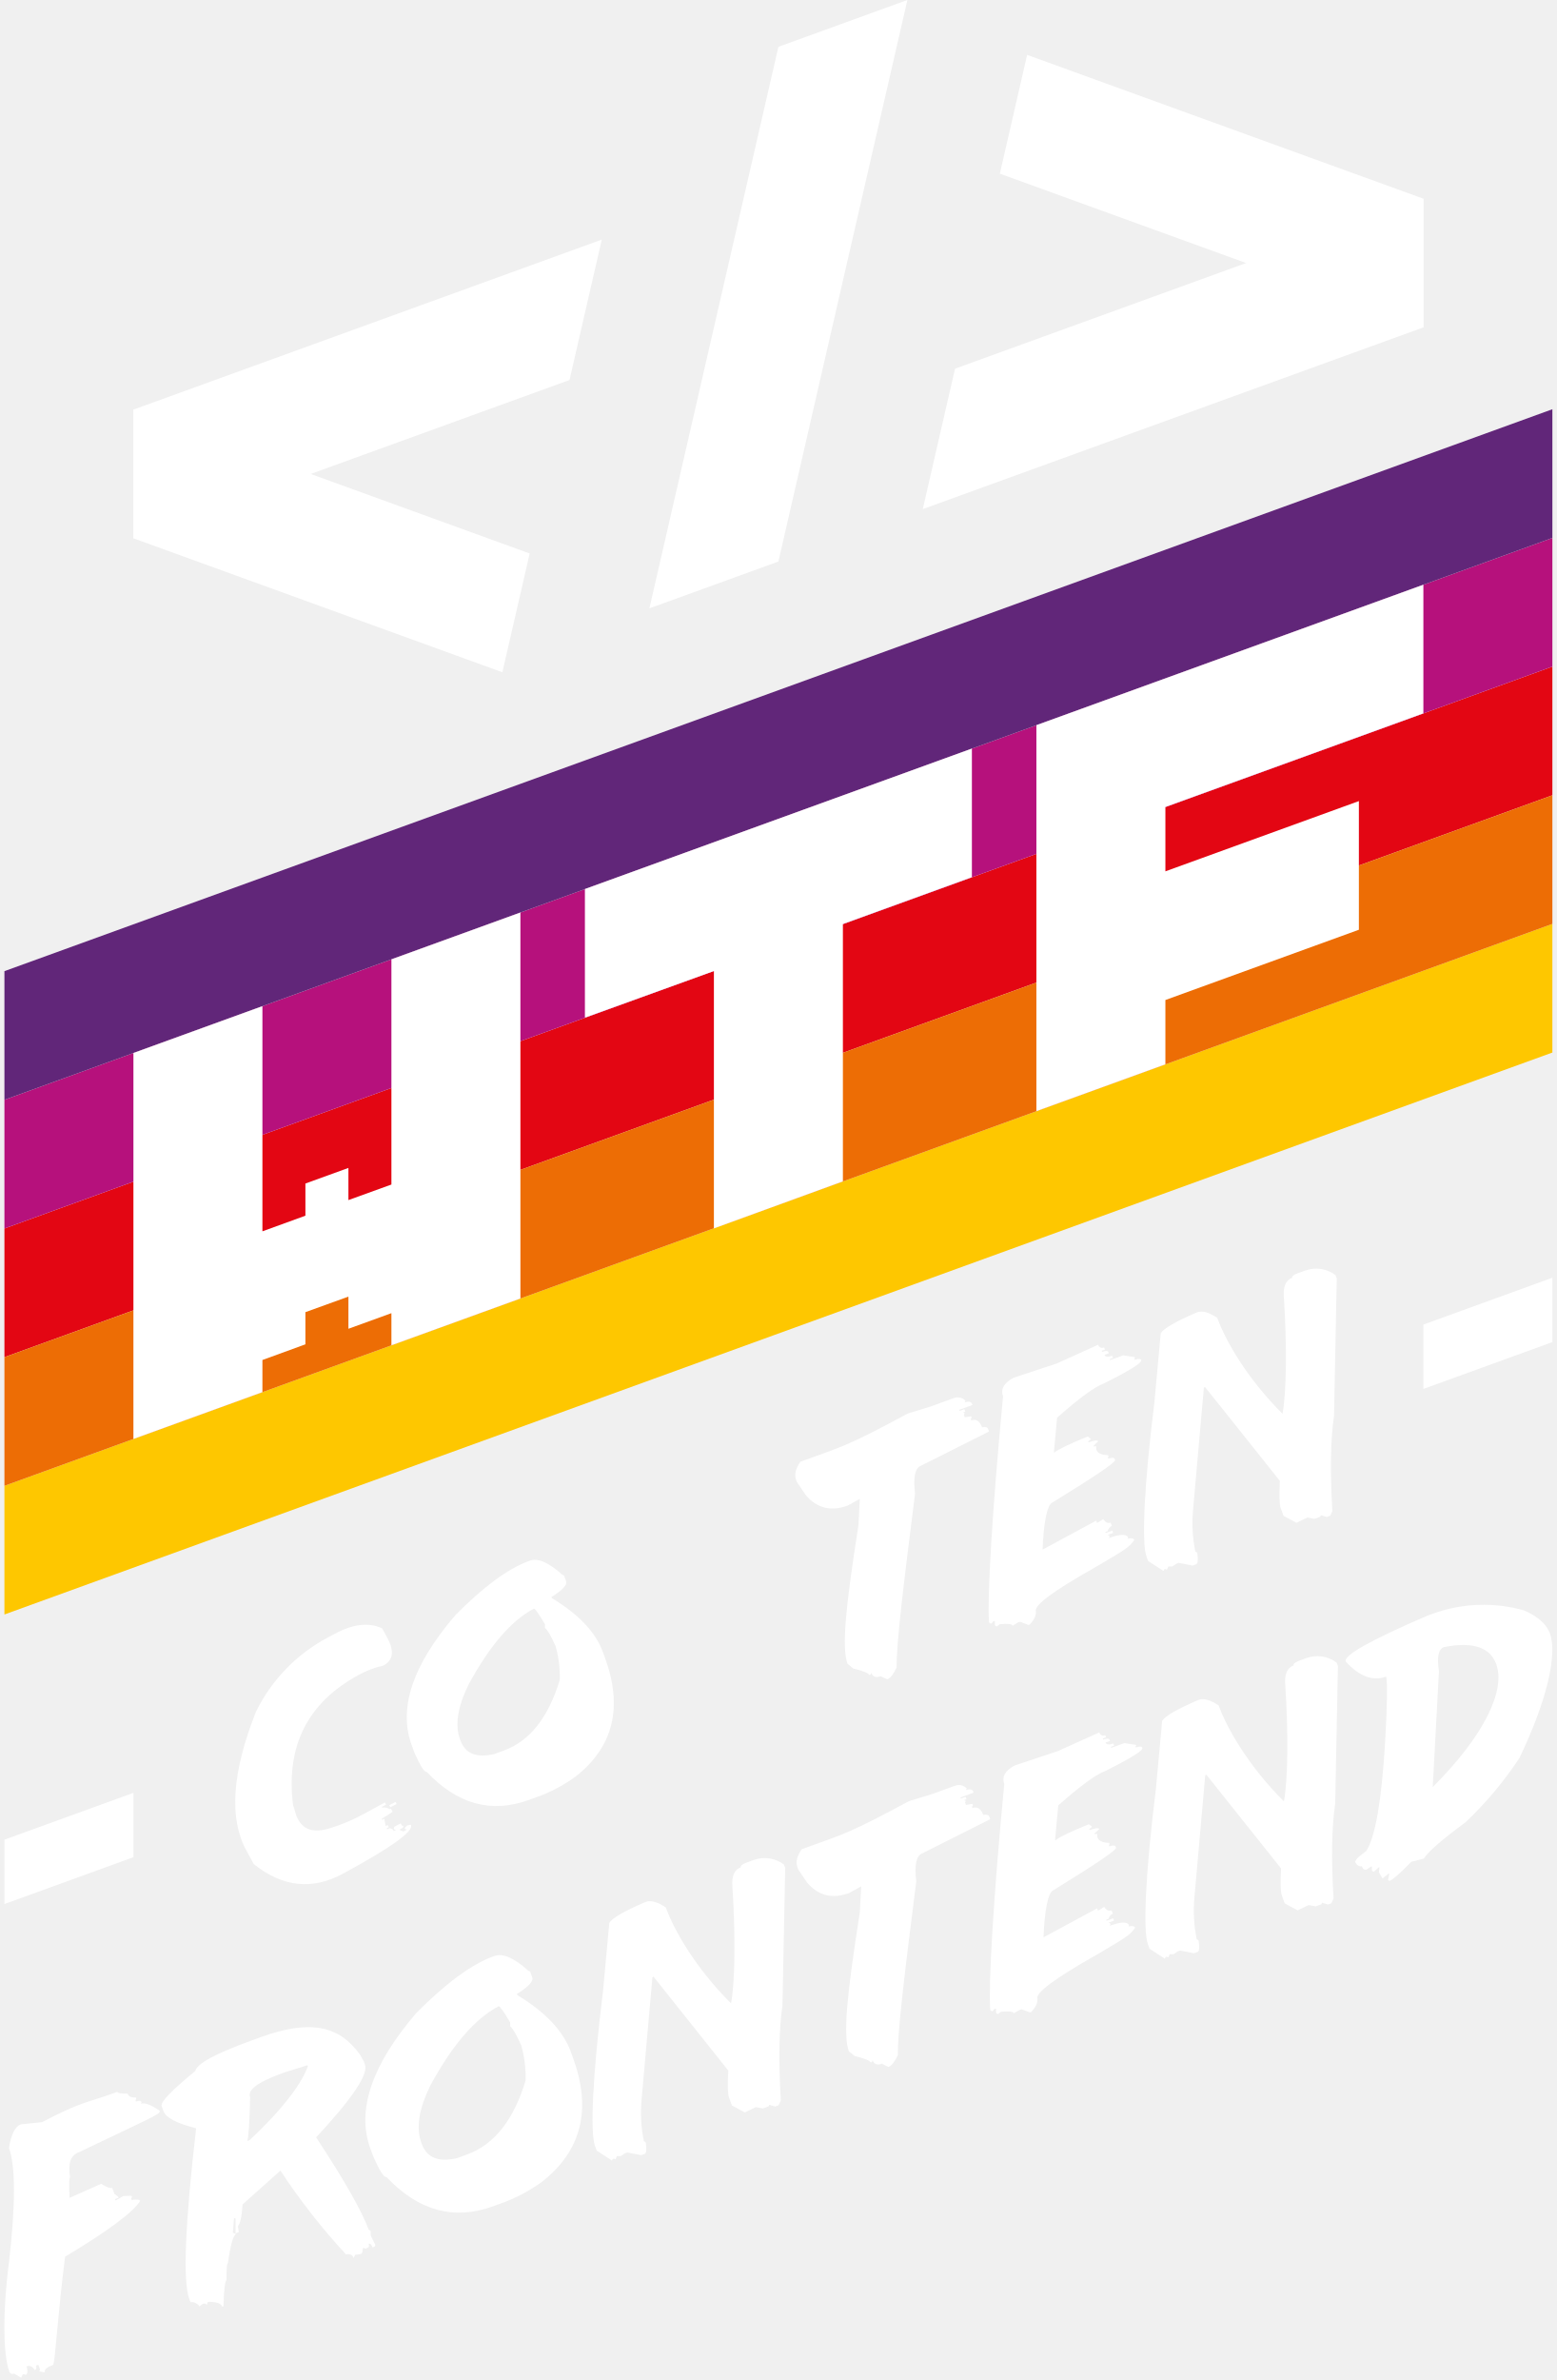
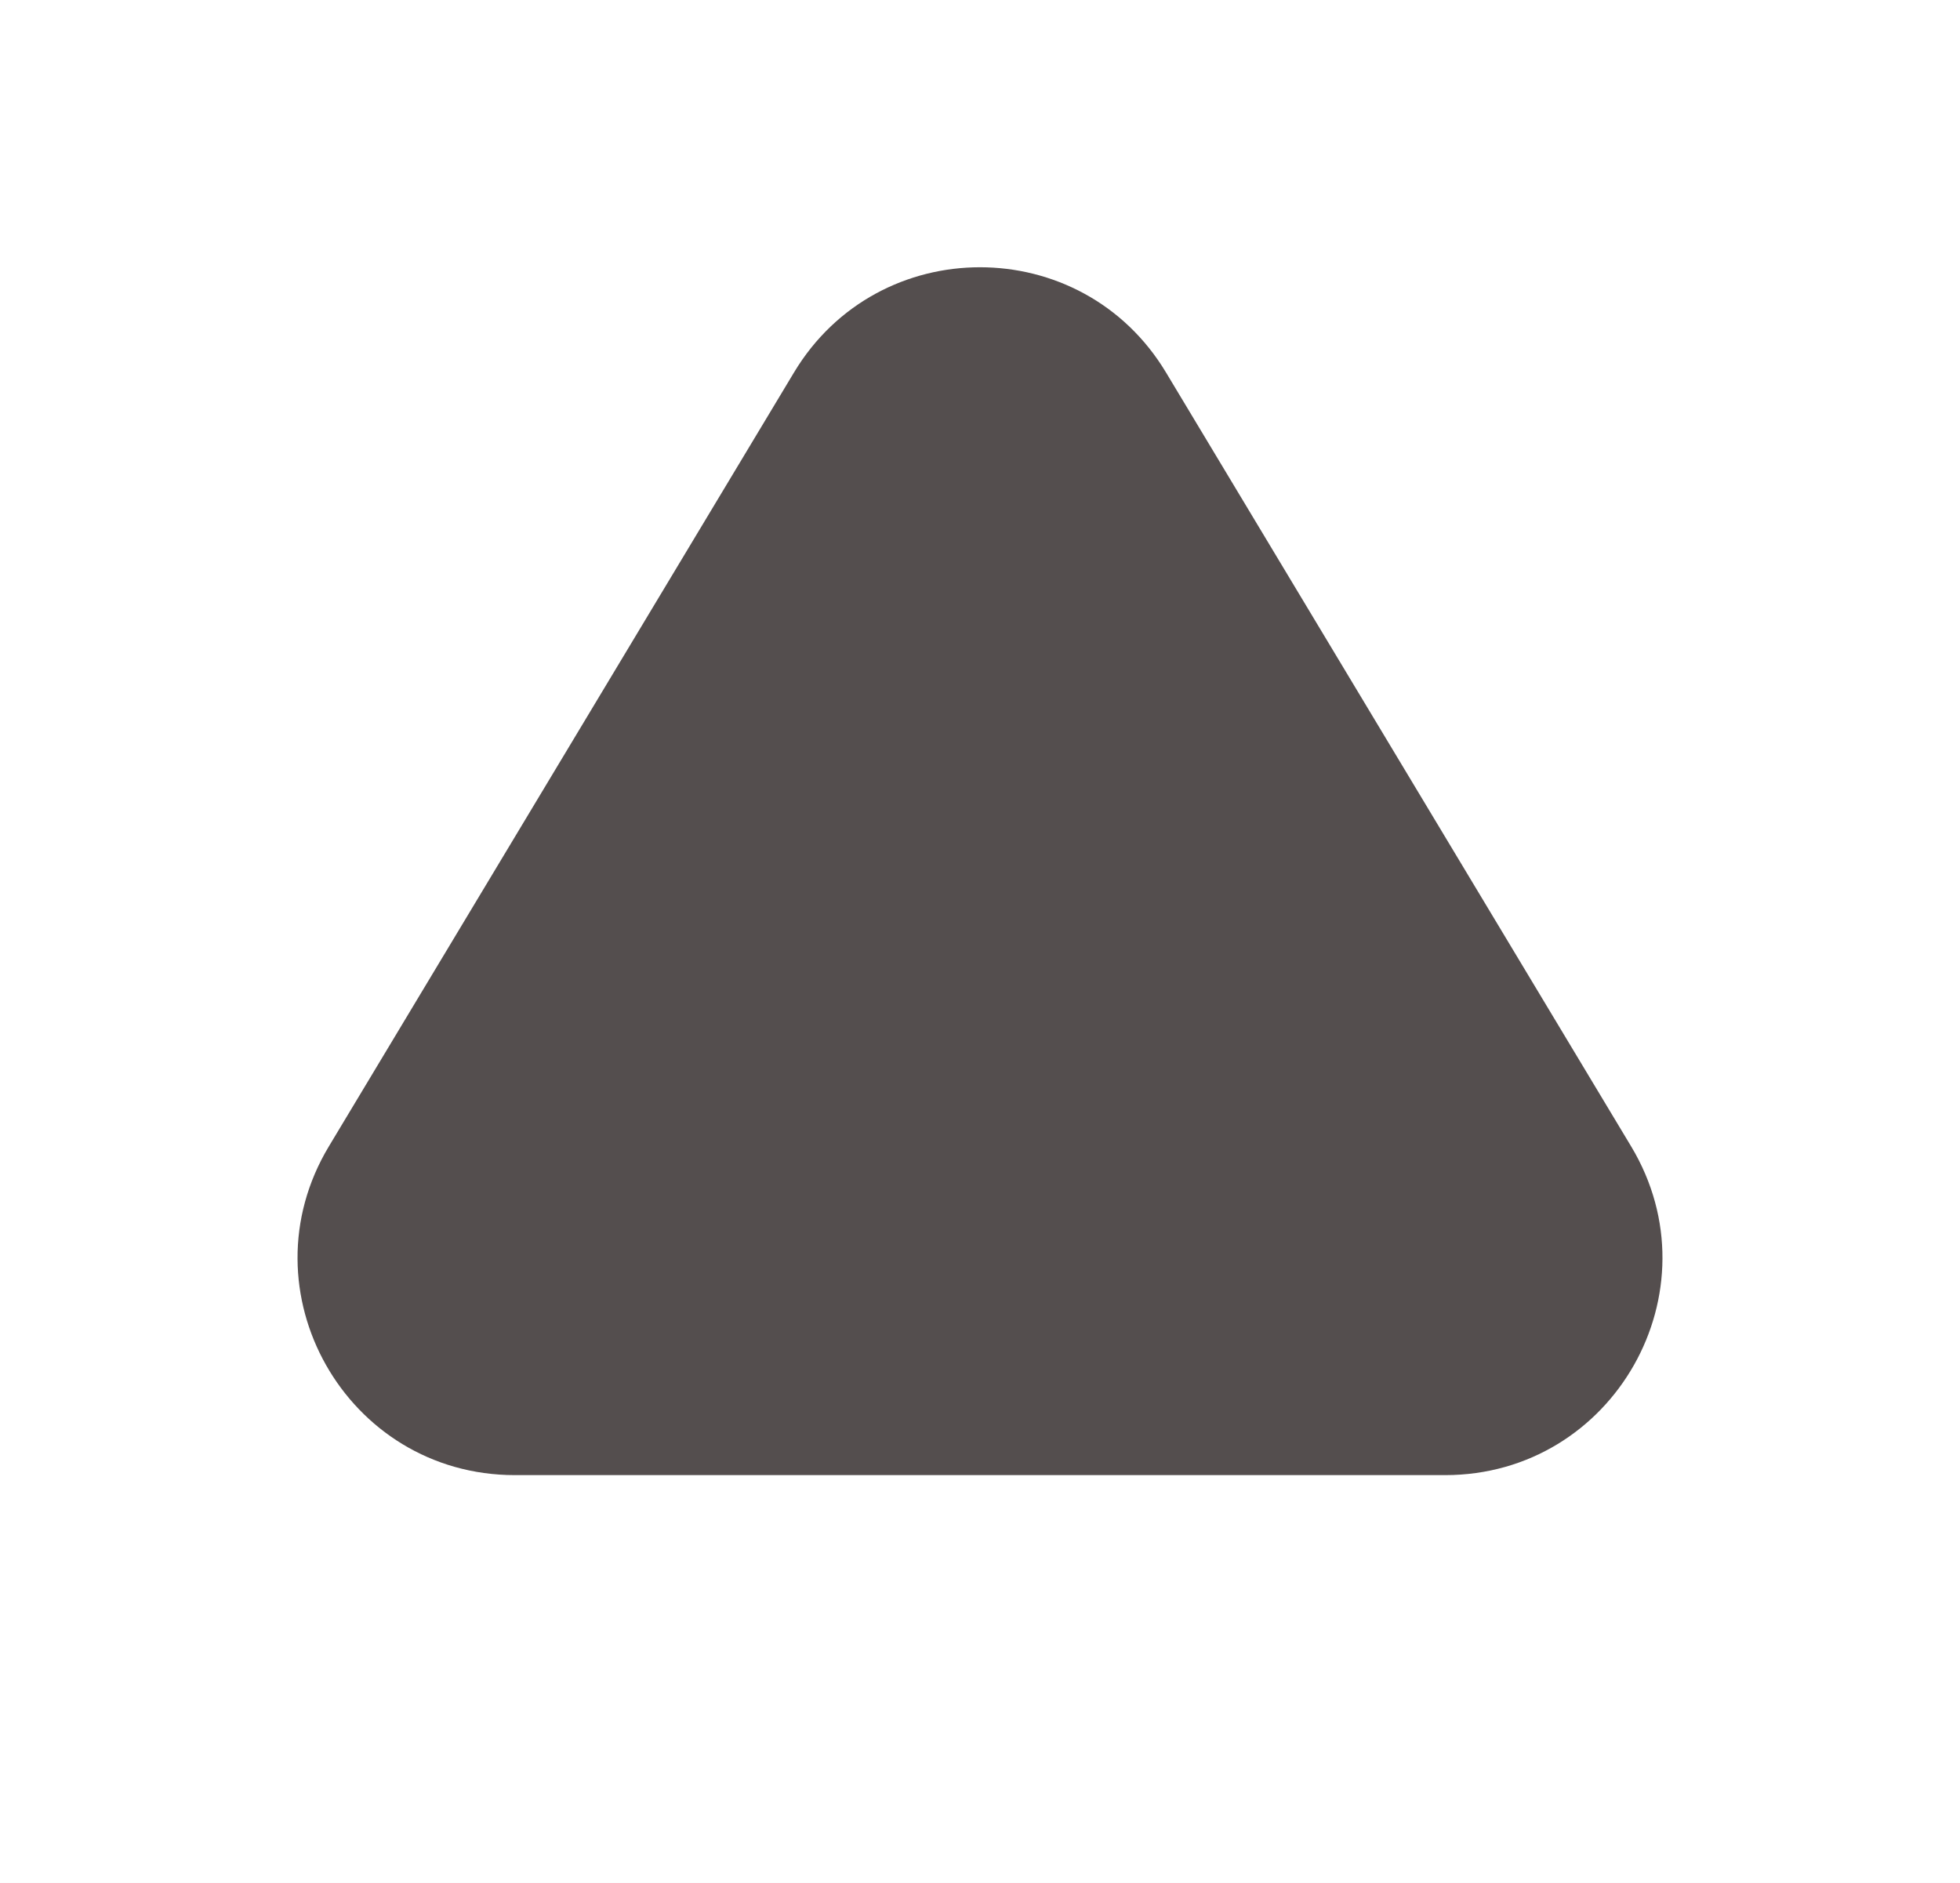
- <svg xmlns="http://www.w3.org/2000/svg" width="212" height="324" viewBox="0 0 212 324" fill="none">
-   <path d="M193.83 27.05V44.567L125.66 69.305L130.052 50.194L193.83 27.05Z" fill="white" />
-   <path d="M193.83 44.567V27.05L139.871 7.471L136.156 23.639L193.83 44.567Z" fill="white" />
-   <path d="M18.169 73.281V55.764L81.947 32.62L77.555 51.731L18.169 73.281Z" fill="white" />
-   <path d="M18.169 55.764V73.281L68.412 91.516L72.128 75.348L18.169 55.764Z" fill="white" />
-   <path d="M105.999 6.376L88.433 82.815L105.999 76.443L123.565 0L105.999 6.376Z" fill="white" />
-   <path d="M211.396 90.745L0.603 167.241V184.758L211.396 108.262V90.745Z" fill="#E30613" />
-   <path d="M211.396 73.229L0.603 149.724V167.241L211.396 90.745V73.229Z" fill="#B6117C" />
-   <path d="M211.396 55.712L0.603 132.207V149.724L211.396 73.229V55.712Z" fill="#612679" />
-   <path d="M0.603 219.787L105.253 181.81L211.396 143.287V125.774L0.603 202.27V219.787Z" fill="#FEC700" />
-   <path d="M211.396 108.262L0.603 184.758V202.27L211.396 125.774V108.262Z" fill="#ED6D05" />
-   <path d="M70.867 124.224V176.774L53.301 183.146V178.767L47.447 180.891V176.512L41.589 178.631V183.01L35.735 185.143V189.522L18.169 195.898V143.348L35.735 136.972V167.626L41.589 165.498V161.119L47.447 158.995V163.374L53.301 161.255V130.6L70.867 124.224Z" fill="white" />
-   <path d="M132.348 101.904V119.42L114.782 125.796V160.83L97.216 167.228V132.194L79.65 138.544V121.027L132.348 101.904Z" fill="white" />
-   <path d="M193.83 79.6V97.117L158.698 109.86V118.619L185.047 109.055V126.571L158.698 136.136V144.894L141.132 151.27V98.72L193.83 79.6Z" fill="white" />
-   <path d="M0.603 250.445V259.204L18.169 252.828V244.069L0.603 250.445Z" fill="white" />
-   <path d="M211.396 173.945L193.83 180.322V189.08L211.396 182.704V173.945Z" fill="white" />
-   <path d="M44.623 222.927L45.616 222.406C48.075 221.074 50.218 220.831 52.045 221.674L52.739 222.953C53.723 224.753 53.547 226.018 52.217 226.737C51.044 226.998 49.914 227.424 48.861 228.002C41.896 231.777 38.91 237.679 39.903 245.707L40.39 247.292L40.623 247.73C41.402 249.158 42.839 249.54 44.935 248.878C46.652 248.362 48.303 247.652 49.858 246.762L52.419 245.374L52.577 245.663L51.997 245.974L52.072 246.114C52.295 245.992 52.638 246.049 53.095 246.285L53.231 246.211L53.464 246.649L51.984 247.608L52.058 247.743L52.331 247.595L52.52 248.593L52.796 248.444L52.954 248.733L52.678 248.882L52.752 249.018C52.823 248.964 52.906 248.927 52.993 248.911C53.081 248.894 53.172 248.899 53.257 248.924C53.343 248.949 53.421 248.994 53.486 249.056C53.551 249.117 53.6 249.192 53.63 249.276L53.92 249.118L53.696 249.066L53.622 248.926L53.688 248.694L54.566 248.23L54.724 248.519L54.935 248.58L54.878 248.808L54.439 249.04L54.513 249.175L54.952 249.316L55.392 249.083L55.172 249.009L55.097 248.869L55.449 248.501L55.949 248.409C56.412 249.259 53.328 251.48 46.696 255.074C42.513 257.343 38.465 256.905 34.554 253.76L33.544 251.908C31.155 247.529 31.594 241.232 34.861 233.016C36.973 228.715 40.388 225.185 44.623 222.927ZM52.998 245.76L53.855 245.3L54.008 245.589L53.156 246.027L52.998 245.76Z" fill="white" />
-   <path d="M71.996 212.522L72.167 212.46C73.247 212.066 74.719 212.707 76.581 214.383L76.813 214.492L77.094 215.259C77.27 215.745 76.607 216.463 75.096 217.409L75.153 217.562C78.804 219.76 81.123 222.216 82.109 224.928L82.395 225.712C84.848 232.426 83.523 237.797 78.421 241.823C76.991 242.869 75.434 243.731 73.787 244.389L71.978 245.046C66.881 246.885 62.266 245.615 58.132 241.236C57.789 241.28 57.254 240.426 56.459 238.661L56.055 237.553C54.216 232.517 56.211 226.614 62.04 219.844C65.876 215.981 69.194 213.54 71.996 212.522ZM62.638 236.773L62.695 236.927C63.353 238.731 64.882 239.353 67.279 238.792L68.597 238.315C72.136 237.03 74.68 233.819 76.229 228.681C76.273 227.136 76.082 225.593 75.663 224.104C75.03 222.689 74.547 221.861 74.213 221.621V221.109C73.335 219.651 72.843 218.946 72.707 218.994C69.648 220.597 66.686 224.03 63.823 229.294C62.321 232.339 61.926 234.832 62.638 236.773Z" fill="white" />
-   <path d="M176.654 173.359L177.748 172.965C178.431 172.716 179.166 172.643 179.885 172.751C180.604 172.86 181.284 173.147 181.863 173.586L182.034 174.051L181.661 192.754C181.186 195.965 181.112 200.282 181.437 205.703L181.143 206.343L180.673 206.513L179.878 206.272L179.777 206.483L179 206.767L178.047 206.583L176.545 207.306L174.788 206.36L174.388 205.27C174.222 204.805 174.188 203.584 174.287 201.604L166.734 192.123L164.099 188.839L163.941 188.896L162.465 205.537C162.287 207.439 162.392 209.358 162.777 211.23L162.992 211.326L163.045 211.484C163.177 212.36 163.12 212.868 162.878 212.955L162.408 213.126L160.507 212.758L160.195 212.872L159.629 213.253H159.102L158.904 213.691L158.689 213.594L158.535 213.651L158.434 213.862L156.348 212.504L156.12 211.882C155.439 210.012 155.804 202.112 157.213 190.801L158.065 181.5C158.463 180.846 160.113 179.895 163.014 178.649C163.717 178.39 164.635 178.649 165.768 179.411L165.825 179.568C166.896 182.507 169.839 187.683 174.648 192.465C175.196 189.448 175.258 183.299 174.836 176.652C174.702 175.172 175.079 174.27 175.969 173.945C175.921 173.757 176.141 173.56 176.654 173.359Z" fill="white" />
-   <path d="M123.592 192.439L126.754 191.467L129.858 190.337C130.133 190.226 130.434 190.201 130.724 190.265C131.013 190.328 131.276 190.477 131.479 190.691L131.365 190.91C131.918 190.748 132.243 190.81 132.357 191.099L132.419 191.27L130.631 191.918L130.688 192.075L131.33 191.843L131.453 192.172L131.136 192.285L131.356 192.399L131.259 192.614L131.378 192.942L132.256 192.802L132.318 192.973L132.199 193.192L132.265 193.367C132.924 193.125 133.411 193.437 133.727 194.304C134.188 194.204 134.465 194.282 134.562 194.55L134.68 194.878L125.436 199.524C124.613 199.816 124.337 201.086 124.606 203.334C122.933 216.607 122.09 223.562 122.09 227.034C121.673 227.91 121.247 228.458 120.821 228.611L119.92 228.195C119.27 228.431 118.849 228.274 118.651 227.735L118.541 227.971L118.388 228.028C118.26 227.757 117.54 227.463 116.218 227.153L115.415 226.504C114.615 224.315 115.112 218.968 116.903 207.621L117.088 204.048L115.432 204.963C113.14 205.795 111.237 205.318 109.723 203.531L108.524 201.753L108.401 201.425C108.153 200.733 108.349 199.923 108.99 198.994L111.124 198.224C114.541 196.976 115.994 196.568 123.592 192.439Z" fill="white" />
-   <path d="M149.546 183.063C149.565 183.147 149.603 183.225 149.657 183.291C149.711 183.358 149.78 183.411 149.858 183.447C149.936 183.482 150.022 183.499 150.108 183.497C150.194 183.494 150.278 183.471 150.354 183.431L150.464 183.724L150.024 183.886L150.081 184.044C150.578 183.864 150.863 183.869 150.933 184.066L150.99 184.223L150.402 184.434C150.512 184.736 150.841 184.78 151.452 184.565L151.557 184.858L151.118 185.02L151.171 185.161L152.958 184.512L154.578 184.766L154.482 184.977L154.53 185.117C155.031 184.937 155.316 184.95 155.408 185.156C155.54 185.515 153.845 186.575 150.323 188.335C149.073 188.785 146.949 190.338 143.951 192.995L143.512 197.738L143.665 197.681C144.128 197.295 145.611 196.587 148.114 195.557L148.575 195.903L148.18 196.222L148.233 196.358C149.027 196.069 149.462 196.021 149.55 196.218L148.918 196.8L148.966 196.941L149.26 196.831L149.287 197.33C149.467 197.829 150.007 198.083 150.903 198.097L150.951 198.237L150.872 198.443L150.92 198.578C151.416 198.399 151.702 198.412 151.799 198.622L151.847 198.758C151.958 199.05 149.12 200.975 143.332 204.534C142.554 204.814 142.102 207.538 141.975 210.954L149.273 207.013L149.383 207.306L149.537 207.249L150.226 206.811C150.534 207.249 150.876 207.416 151.245 207.284L151.408 207.722C151.264 207.793 151.138 207.895 151.038 208.02C150.938 208.144 150.866 208.289 150.828 208.445L150.516 208.558L150.565 208.694L151.469 208.37L151.579 208.681L150.837 208.948L151.043 209.031L151.1 209.189L150.995 209.382C152.462 208.848 153.344 208.812 153.63 209.264L153.551 209.469C154.073 209.36 154.376 209.417 154.46 209.649C153.788 210.525 153.849 210.63 149.102 213.384C143.461 216.564 140.782 218.549 141.066 219.34C141.118 219.909 140.833 220.518 140.218 221.157L140.06 221.214L138.905 220.776L138.593 220.886L137.904 221.324C137.812 221.07 137.227 221 136.147 221.114L135.743 221.416L135.537 221.333L135.48 221.179V220.654L135.181 220.763L135.084 220.973L134.944 221.026L134.733 220.925L134.68 220.79C134.43 217.549 135.067 206.154 136.591 190.1C136.231 189.108 136.708 188.261 138.022 187.56L143.898 185.62L149.546 183.063Z" fill="white" />
-   <path d="M15.973 284.778C16.039 284.953 16.505 285.032 17.374 285.015C17.523 285.417 17.892 285.593 18.49 285.531L18.551 285.706L18.45 285.917L18.516 286.092C18.955 285.934 19.197 285.965 19.276 286.184L19.179 286.398C19.697 286.212 20.549 286.522 21.735 287.331C21.897 287.769 21.493 287.865 10.73 292.998C9.617 293.401 9.224 294.531 9.548 296.387C9.411 296.434 9.386 297.37 9.474 299.194L9.632 299.137L13.777 297.289C14.512 297.757 15.013 297.94 15.279 297.841L15.582 298.673L16.087 299.037L16.145 299.194L15.657 299.37L15.723 299.545L15.877 299.488L16.803 298.953L17.91 298.923L17.976 299.098L17.857 299.317L17.923 299.488C18.63 299.387 19.021 299.431 19.087 299.615C18.153 301.145 14.744 303.68 8.859 307.221C7.814 315.581 7.572 320.797 7.261 321.935C6.382 322.255 6.005 322.575 6.119 322.899L5.965 322.956L5.341 322.807L5.46 322.588L5.218 321.931L4.889 322.054C5.008 322.373 4.955 322.575 4.735 322.654C4.424 322.154 4.046 321.984 3.607 322.146L3.664 322.299C3.796 322.877 3.734 323.214 3.479 323.306L3.26 323.192L3.089 323.254L2.878 323.691L1.92 323.127C1.856 323.159 1.785 323.176 1.713 323.177C1.641 323.177 1.569 323.161 1.504 323.13C1.439 323.099 1.382 323.053 1.338 322.996C1.294 322.939 1.263 322.873 1.249 322.803C0.533 320.841 0.238 315.533 1.249 307.756C2.127 300.019 2.117 294.898 1.218 292.393C1.525 290.545 2.065 289.477 2.843 289.197L5.719 288.899C11.323 285.987 11.476 286.412 15.973 284.778Z" fill="white" />
-   <path d="M34.163 277.815L35.516 277.325C42.257 274.877 46.222 275.766 49.046 279.742L49.538 280.618L49.7 281.056C50.183 282.384 47.965 285.689 43.047 290.97C46.897 296.809 49.284 301.003 50.209 303.552L50.425 303.648L50.473 303.788V304.314L51.119 305.627L51.022 305.838L50.728 305.947C50.578 305.54 50.403 305.378 50.192 305.452C50.302 305.754 50.258 305.938 50.06 306.008L49.748 306.122L49.555 306.017L49.397 306.074C49.397 306.512 49.318 306.788 49.169 306.845L48.347 306.963L48.167 307.401C48.134 307.299 48.08 307.205 48.008 307.125C47.937 307.045 47.85 306.98 47.752 306.934C47.655 306.889 47.549 306.864 47.441 306.86C47.334 306.857 47.227 306.875 47.127 306.915C43.836 303.36 40.846 299.54 38.186 295.494L33.03 300.101C32.925 301.747 32.714 302.728 32.398 303.052L32.52 303.871L32.081 304.033V302.107L32.024 301.949L31.866 302.006L31.708 303.941L32.147 304.143C31.765 304.279 31.392 305.605 31.023 308.115C30.891 308.176 30.83 308.942 30.843 310.414C30.637 310.488 30.496 311.675 30.43 313.97L30.276 314.027C30.11 313.567 29.455 313.343 28.327 313.361L28.142 313.799C28.067 313.593 27.874 313.545 27.562 313.659L27.167 313.978C27.034 313.781 26.849 313.623 26.632 313.522C26.416 313.42 26.175 313.38 25.938 313.405L25.766 312.936C24.888 310.504 25.203 302.768 26.71 289.727C24.076 289.067 22.596 288.298 22.271 287.419L22.003 286.674C21.889 286.114 23.42 284.533 26.596 281.932C26.804 280.942 29.326 279.57 34.163 277.815ZM33.667 291.47L33.978 291.356C39.081 286.578 41.185 283.311 41.918 281.31L41.861 281.152L38.787 282.111L38.489 282.216C34.664 283.605 33.733 284.625 34.062 285.527C33.98 288.989 33.848 290.97 33.667 291.47Z" fill="white" />
-   <path d="M67.156 266.337L67.332 266.272C68.465 265.866 70.004 266.537 71.948 268.286L72.189 268.4L72.483 269.201C72.668 269.709 71.974 270.458 70.393 271.448L70.454 271.61C74.26 273.905 76.684 276.471 77.727 279.308L78.025 280.127C80.59 287.134 79.204 292.748 73.867 296.97C72.374 298.06 70.751 298.962 69.036 299.654L67.134 300.355C61.809 302.29 56.978 300.966 52.642 296.383C52.282 296.435 51.703 295.538 50.886 293.694L50.447 292.538C48.523 287.283 50.609 281.111 56.705 274.023C60.733 269.974 64.217 267.412 67.156 266.337ZM57.372 291.693L57.429 291.85C58.117 293.736 59.716 294.386 62.225 293.799L63.599 293.3C67.297 291.96 69.955 288.603 71.574 283.228C71.62 281.613 71.42 280.001 70.981 278.446C70.318 276.97 69.818 276.103 69.471 275.853V275.315C68.566 273.791 68.039 273.055 67.898 273.125C64.699 274.798 61.603 278.387 58.611 283.893C57.044 287.064 56.631 289.664 57.372 291.693Z" fill="white" />
-   <path d="M101.546 253.607L102.64 253.209C103.323 252.96 104.058 252.887 104.777 252.995C105.496 253.104 106.176 253.391 106.755 253.83L106.926 254.299L106.553 273.002C106.078 276.214 106.004 280.53 106.329 285.952L106.035 286.587L105.56 286.779L104.765 286.539L104.664 286.749L103.887 287.033L102.934 286.849L101.428 287.572L99.671 286.626L99.272 285.536C99.105 285.074 99.071 283.853 99.171 281.87L91.617 272.389L89.004 269.105L88.846 269.162L87.371 285.803C87.191 287.705 87.296 289.624 87.682 291.496L87.897 291.592L87.95 291.75C88.082 292.626 88.025 293.134 87.783 293.221L87.314 293.392L85.412 293.024L85.1 293.138L84.534 293.519H84.007L83.809 293.957L83.594 293.861L83.44 293.917L83.339 294.128L81.253 292.77L81.025 292.148C80.344 290.278 80.709 282.378 82.118 271.067L82.97 261.77C83.371 261.113 85.021 260.161 87.919 258.915C88.622 258.661 89.54 258.915 90.673 259.677L90.73 259.834C91.802 262.773 94.744 267.949 99.553 272.731C100.102 269.714 100.163 263.565 99.742 256.918C99.604 255.438 99.981 254.535 100.874 254.211C100.813 254.014 101.033 253.817 101.546 253.607Z" fill="white" />
-   <path d="M176.812 226.119L177.906 225.72C178.589 225.474 179.324 225.402 180.043 225.51C180.761 225.619 181.441 225.905 182.021 226.342L182.192 226.811L181.823 245.514C181.346 248.726 181.271 253.042 181.599 258.464L181.301 259.099L180.835 259.269L180.04 259.029L179.939 259.243L179.158 259.528L178.209 259.344L176.703 260.066L174.946 259.116L174.551 258.026C174.384 257.564 174.35 256.343 174.45 254.36L166.892 244.879L164.279 241.599L164.125 241.656L162.65 258.315C162.474 260.218 162.581 262.136 162.966 264.008L163.177 264.108L163.234 264.262C163.366 265.137 163.309 265.65 163.063 265.737L162.597 265.904L160.696 265.536L160.384 265.65L159.813 266.035H159.29L159.088 266.473L158.878 266.372L158.719 266.429L158.623 266.644L156.537 265.286L156.309 264.66C155.628 262.795 155.992 254.89 157.402 243.579L158.258 234.269C158.657 233.612 160.305 232.661 163.203 231.418C163.909 231.158 164.827 231.412 165.957 232.18L166.014 232.333C167.09 235.276 170.032 240.452 174.841 245.234C175.39 242.212 175.451 236.068 175.025 229.416C174.893 227.936 175.271 227.039 176.163 226.715C176.079 226.531 176.303 226.347 176.812 226.119Z" fill="white" />
-   <path d="M123.754 245.208L126.916 244.236L130.021 243.11C130.295 242.999 130.597 242.973 130.886 243.036C131.176 243.1 131.439 243.249 131.641 243.465L131.523 243.68C132.081 243.517 132.401 243.583 132.515 243.868L132.581 244.043L130.794 244.691L130.851 244.849L131.492 244.612L131.611 244.941L131.299 245.055L131.518 245.173L131.417 245.383L131.54 245.711L132.419 245.571L132.485 245.746L132.366 245.965L132.427 246.136C133.086 245.9 133.574 246.212 133.89 247.073C134.351 246.973 134.632 247.073 134.729 247.319L134.847 247.651L125.603 252.298C124.78 252.59 124.504 253.858 124.773 256.103C123.095 269.376 122.257 276.331 122.257 279.808C121.818 280.684 121.414 281.231 120.983 281.384L120.105 280.946C119.455 281.183 119.033 281.029 118.836 280.486L118.726 280.723L118.568 280.78C118.445 280.511 117.723 280.219 116.403 279.904L115.595 279.256C114.796 277.066 115.292 271.715 117.084 260.373L117.272 256.799L115.612 257.715C113.326 258.547 111.423 258.068 109.903 256.278L108.705 254.5L108.586 254.172C108.331 253.48 108.529 252.674 109.174 251.746L111.309 250.971C114.703 249.749 116.157 249.324 123.754 245.208Z" fill="white" />
-   <path d="M149.708 235.836C149.725 235.921 149.762 236 149.815 236.068C149.868 236.135 149.937 236.19 150.015 236.226C150.093 236.262 150.179 236.28 150.266 236.277C150.352 236.274 150.436 236.25 150.512 236.209L150.617 236.506L150.178 236.668L150.235 236.822C150.736 236.642 151.017 236.651 151.091 236.848L151.148 237.001L150.556 237.216C150.665 237.518 151.017 237.557 151.605 237.347L151.715 237.641L151.276 237.803L151.324 237.943L153.111 237.295L154.736 237.544L154.635 237.759L154.688 237.895C155.184 237.715 155.47 237.728 155.566 237.938C155.695 238.292 153.999 239.35 150.477 241.113C149.229 241.569 147.107 243.123 144.109 245.777L143.67 250.52L143.828 250.463C144.29 250.072 145.773 249.364 148.276 248.339L148.716 248.681L148.325 249L148.373 249.14C149.172 248.851 149.607 248.803 149.69 249L149.058 249.583L149.111 249.718L149.405 249.613L149.431 250.113C149.611 250.607 150.147 250.866 151.043 250.879L151.096 251.015L151.012 251.22L151.065 251.361C151.56 251.183 151.845 251.196 151.921 251.4L151.974 251.54C152.085 251.832 149.245 253.757 143.455 257.316C142.682 257.597 142.229 260.32 142.102 263.736L149.401 259.795L149.506 260.093L149.664 260.036L150.354 259.598C150.661 260.036 150.999 260.207 151.372 260.071L151.535 260.509C151.391 260.579 151.265 260.68 151.164 260.804C151.063 260.928 150.99 261.072 150.951 261.227L150.639 261.341L150.692 261.481L151.592 261.152L151.706 261.463L150.96 261.735L151.166 261.818L151.223 261.971L151.118 262.168C152.582 261.634 153.46 261.595 153.753 262.05L153.669 262.256C154.192 262.142 154.495 262.203 154.583 262.436C153.906 263.311 153.968 263.417 149.225 266.171C143.636 269.333 140.985 271.306 141.272 272.092C141.32 272.661 141.039 273.265 140.42 273.909L140.266 273.966L139.111 273.528L138.8 273.642L138.057 274.08C137.965 273.83 137.381 273.76 136.301 273.874L135.901 274.176L135.695 274.093L135.638 273.94V273.432L135.343 273.537L135.242 273.751L135.106 273.8L134.891 273.703L134.843 273.563C134.588 270.327 135.225 258.928 136.753 242.874C136.393 241.884 136.867 241.039 138.185 240.338L144.052 238.385L149.708 235.836Z" fill="white" />
-   <path d="M194.374 219.949L195.134 219.673C199.123 218.23 203.467 218.077 207.549 219.235C209.44 220.076 210.611 221.118 211.062 222.362C212.09 225.177 210.706 231.413 206.912 239.318C204.809 242.508 202.345 245.447 199.569 248.076C196.387 250.412 194.494 252.058 193.891 253.016L192.183 253.454C190.649 255.03 189.664 255.897 189.227 256.055L189.012 255.954L189.192 255.048L189.052 255.1L188.261 255.722L187.774 254.877L187.853 254.185L187.717 254.233L187.084 254.811L186.869 254.711L186.821 254.575V254.067L186.663 254.124L186.114 254.5C185.811 254.61 185.587 254.461 185.442 254.063C184.919 254.172 184.616 253.677 184.533 253.445C184.796 252.814 185.306 252.617 186.057 251.978C187.292 250.054 188.146 245.11 188.617 237.146C188.907 232.329 188.955 228.799 188.753 228.247C186.938 228.904 185.104 228.218 183.25 226.189C182.937 225.357 186.645 223.277 194.374 219.949ZM195.103 243.281C202.16 236.239 205.041 230.082 203.754 226.553C202.911 224.234 200.534 223.459 196.623 224.227C195.88 224.494 195.657 225.589 195.951 227.503L195.103 243.281Z" fill="white" />
+ <svg xmlns="http://www.w3.org/2000/svg" width="280" height="269" viewBox="0 0 280 269" fill="none">
+   <rect width="280" height="269" fill="white" />
+   <path d="M113.429 53.214C125.474 33.172 154.526 33.172 166.571 53.214L233.018 163.782C245.435 184.444 230.552 210.75 206.447 210.75H73.553C49.447 210.75 34.565 184.444 46.982 163.782L113.429 53.214Z" fill="#544E4E" />
</svg>
